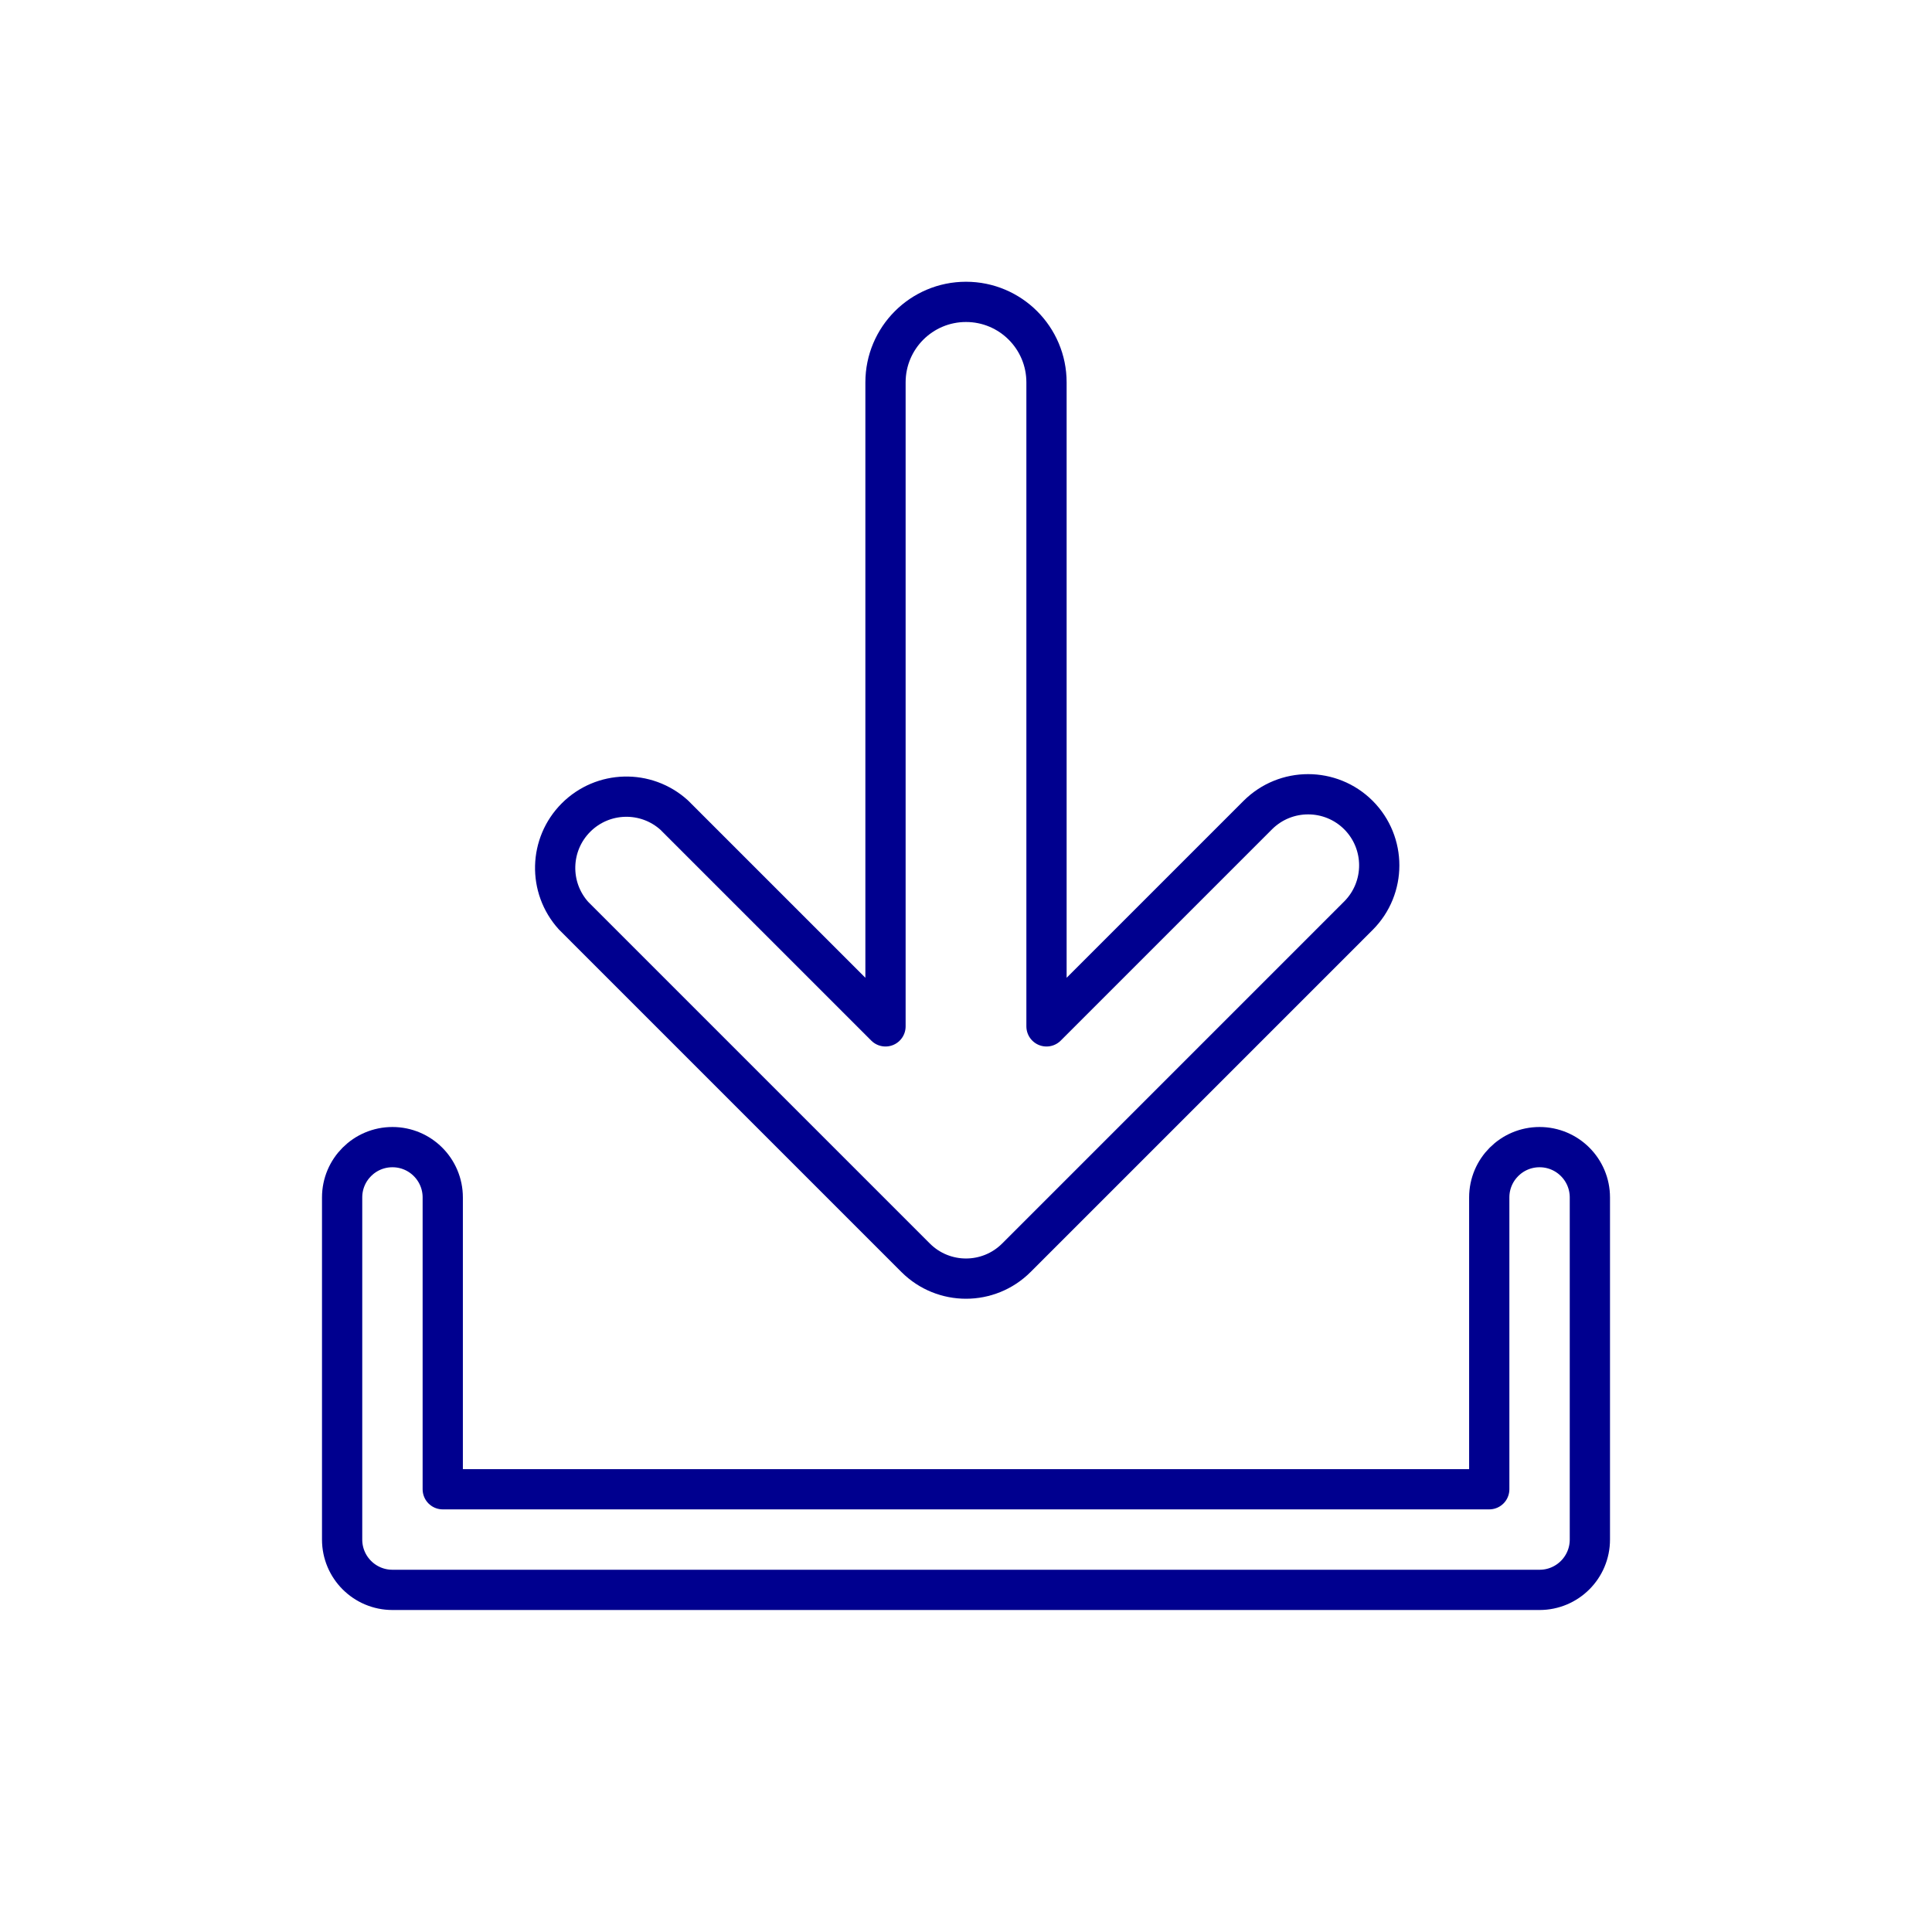
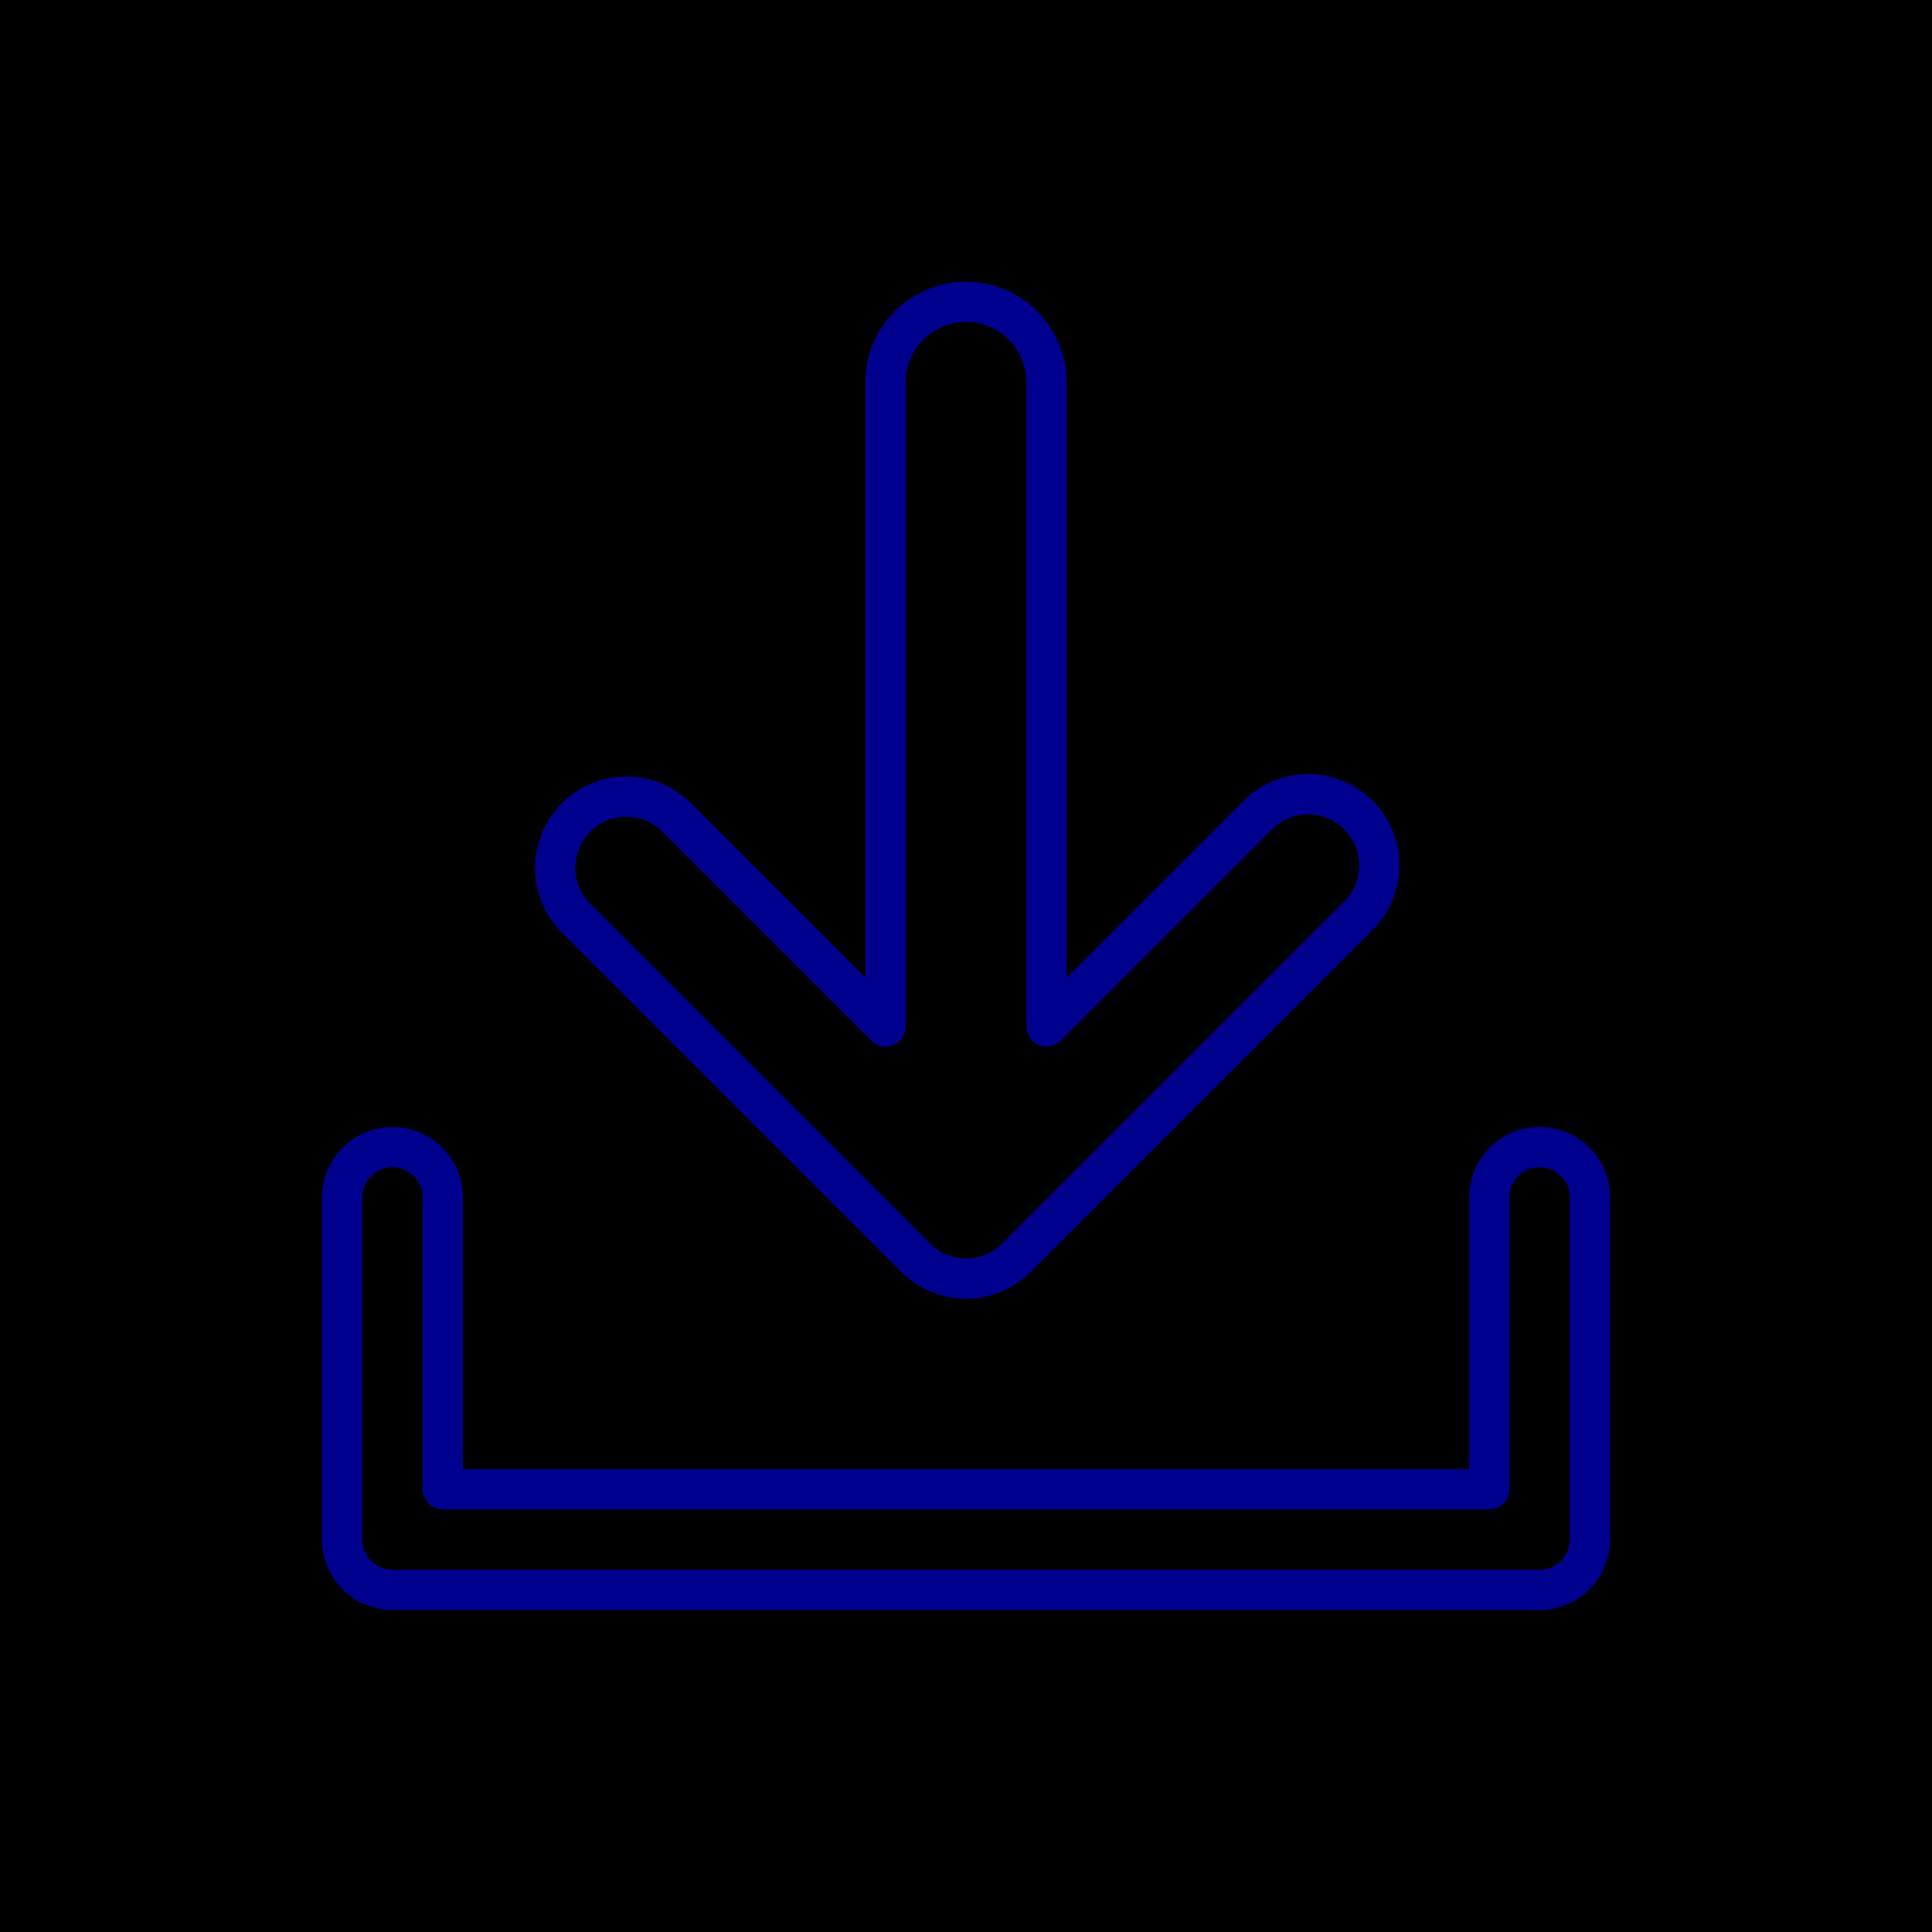
<svg xmlns="http://www.w3.org/2000/svg" viewBox="0 0 96 96">
  <defs>
    <style>.cls-2{fill:none;stroke:#00008f;stroke-linecap:round;stroke-linejoin:round;stroke-width:2px}</style>
  </defs>
  <g id="Layer_2" data-name="Layer 2">
    <g id="icons">
-       <path fill="#fff" d="M0 0h96v96H0z" />
+       <path fill="currentColor" d="M0 0h96v96H0z" />
      <path class="cls-2" d="M79 59.5v17a2.5 2.5 0 0 1-2.5 2.5h-57a2.5 2.5 0 0 1-2.5-2.5v-17a2.5 2.5 0 0 1 2.5-2.5 2.5 2.5 0 0 1 2.5 2.5V74h52V59.5a2.5 2.5 0 0 1 2.5-2.5 2.5 2.5 0 0 1 2.5 2.5z" />
      <path class="cls-2" d="M67.5 40.5a3.54 3.54 0 0 0-5 0L52 51V19a4 4 0 0 0-8 0v32L33.5 40.5a3.54 3.54 0 0 0-5 5l17 17a3.54 3.54 0 0 0 5 0l17-17a3.54 3.54 0 0 0 0-5z" />
    </g>
  </g>
</svg>
